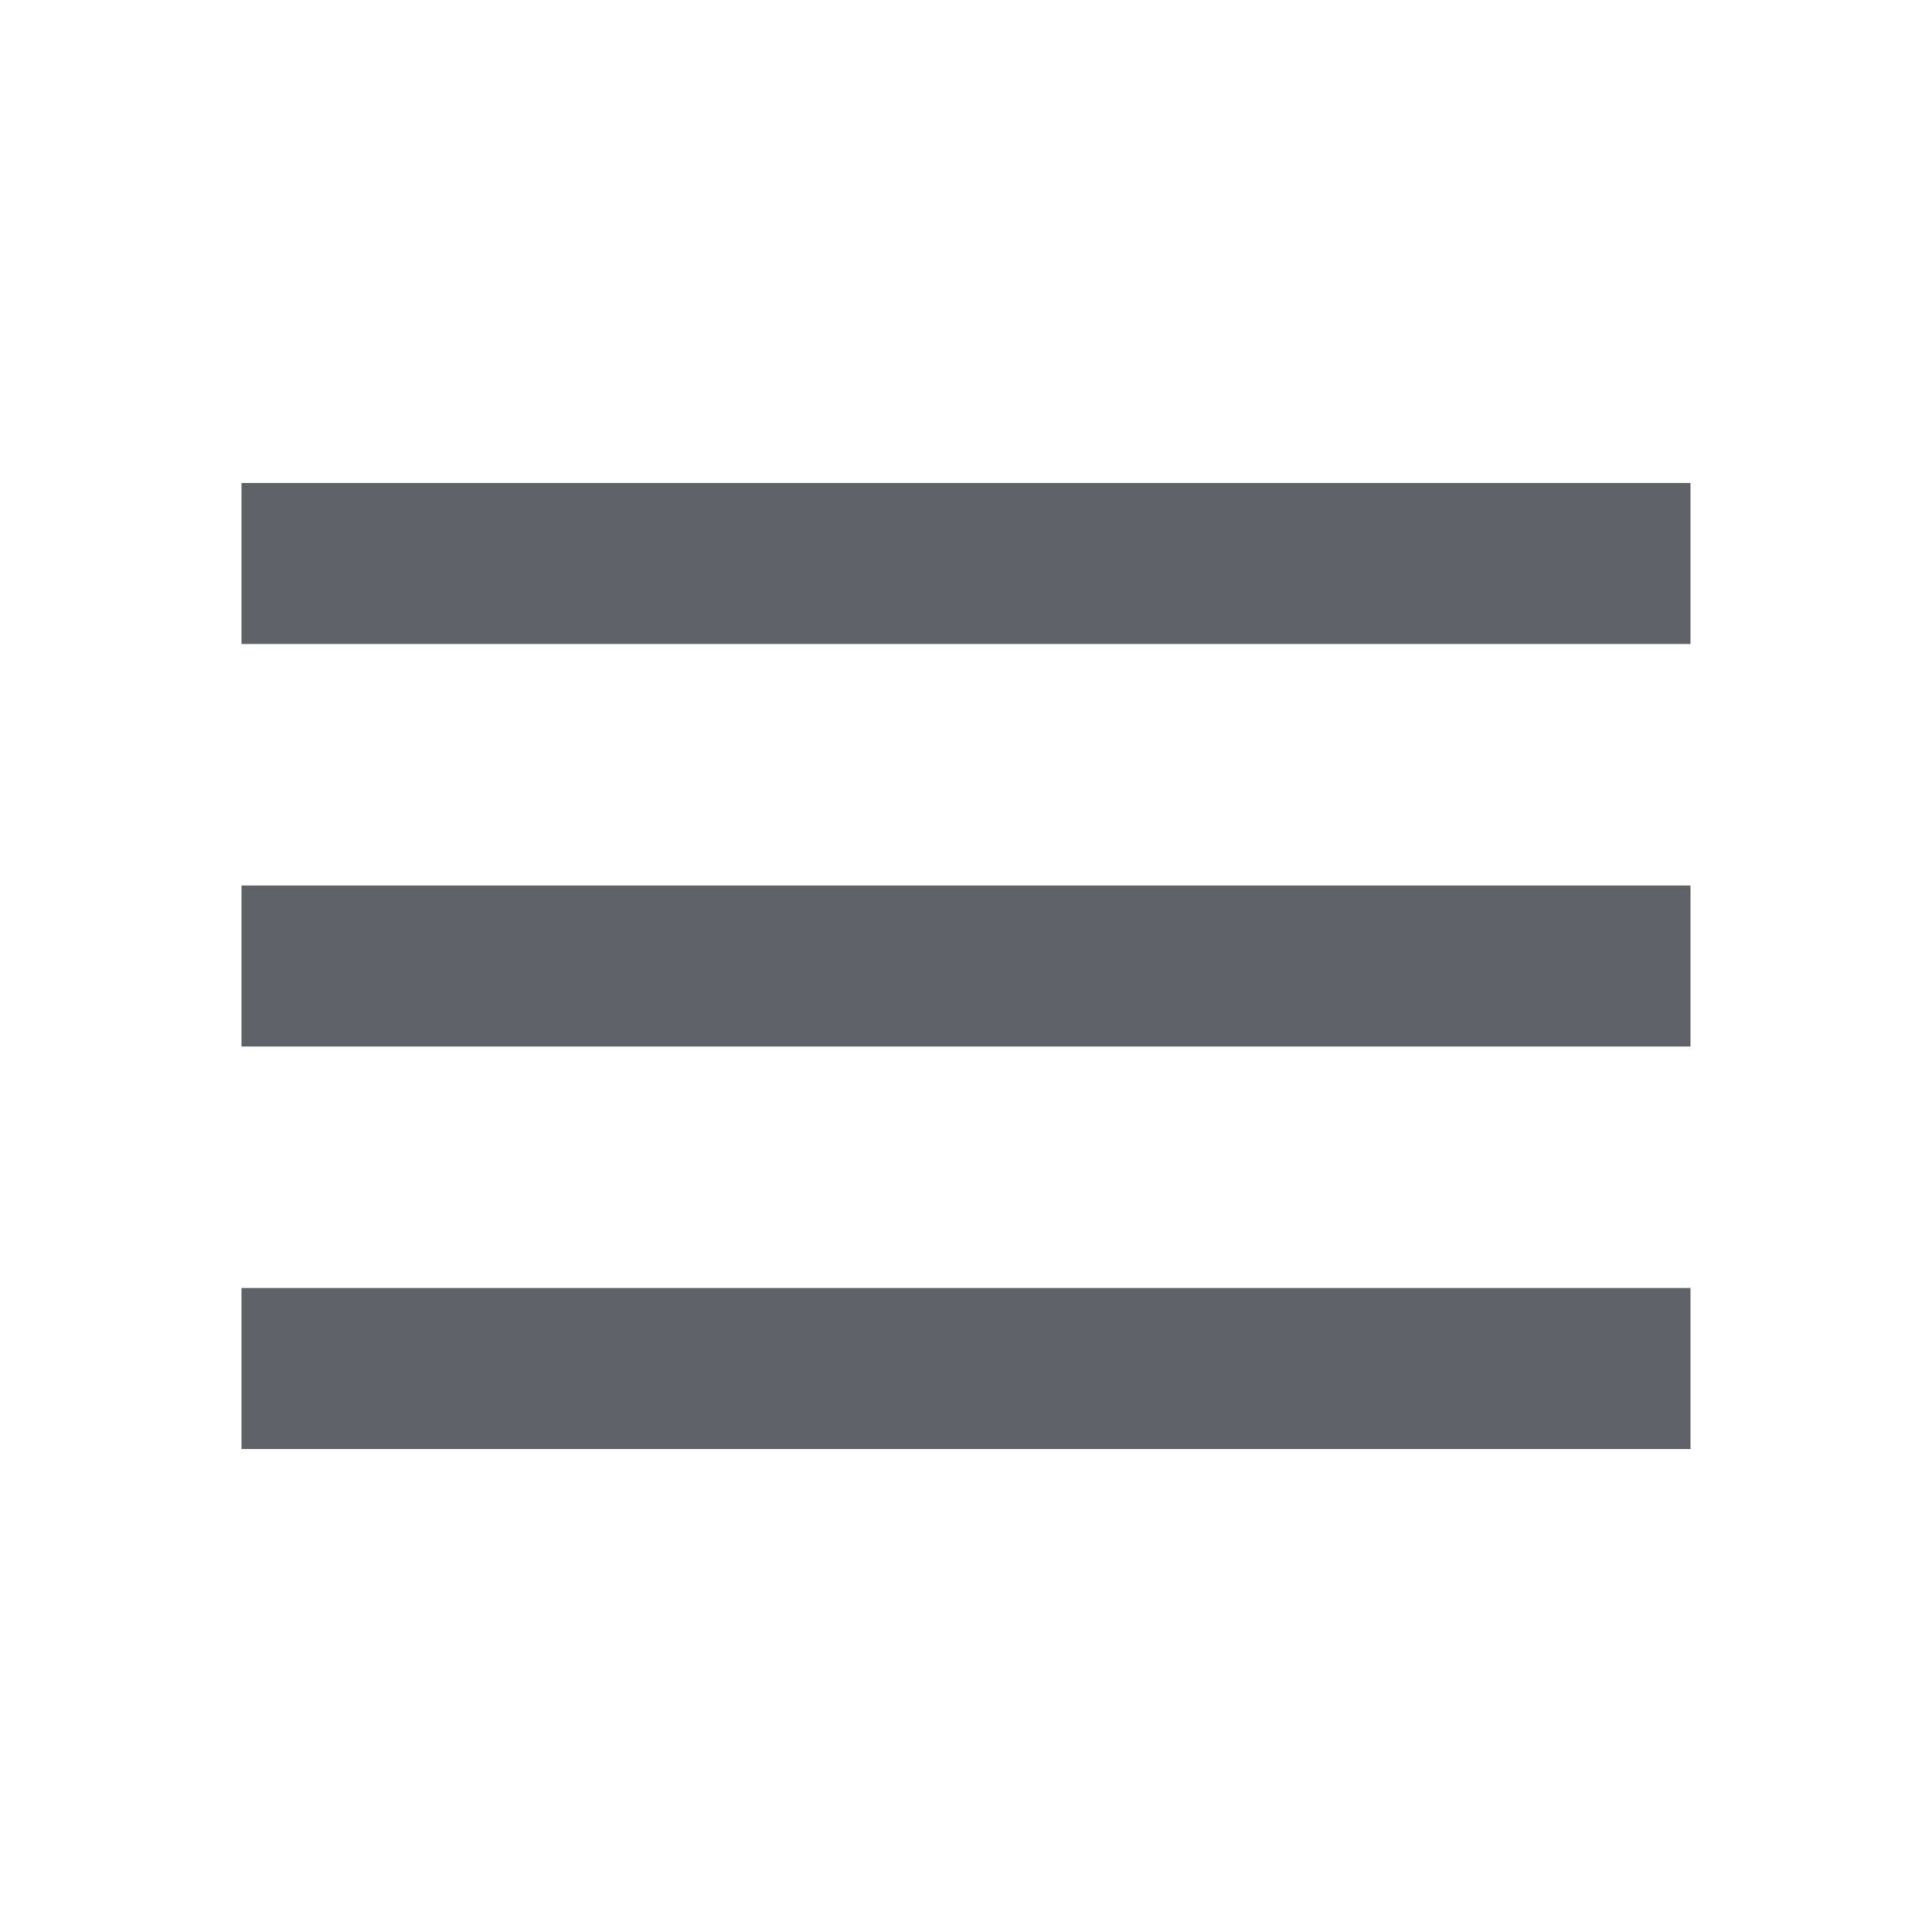
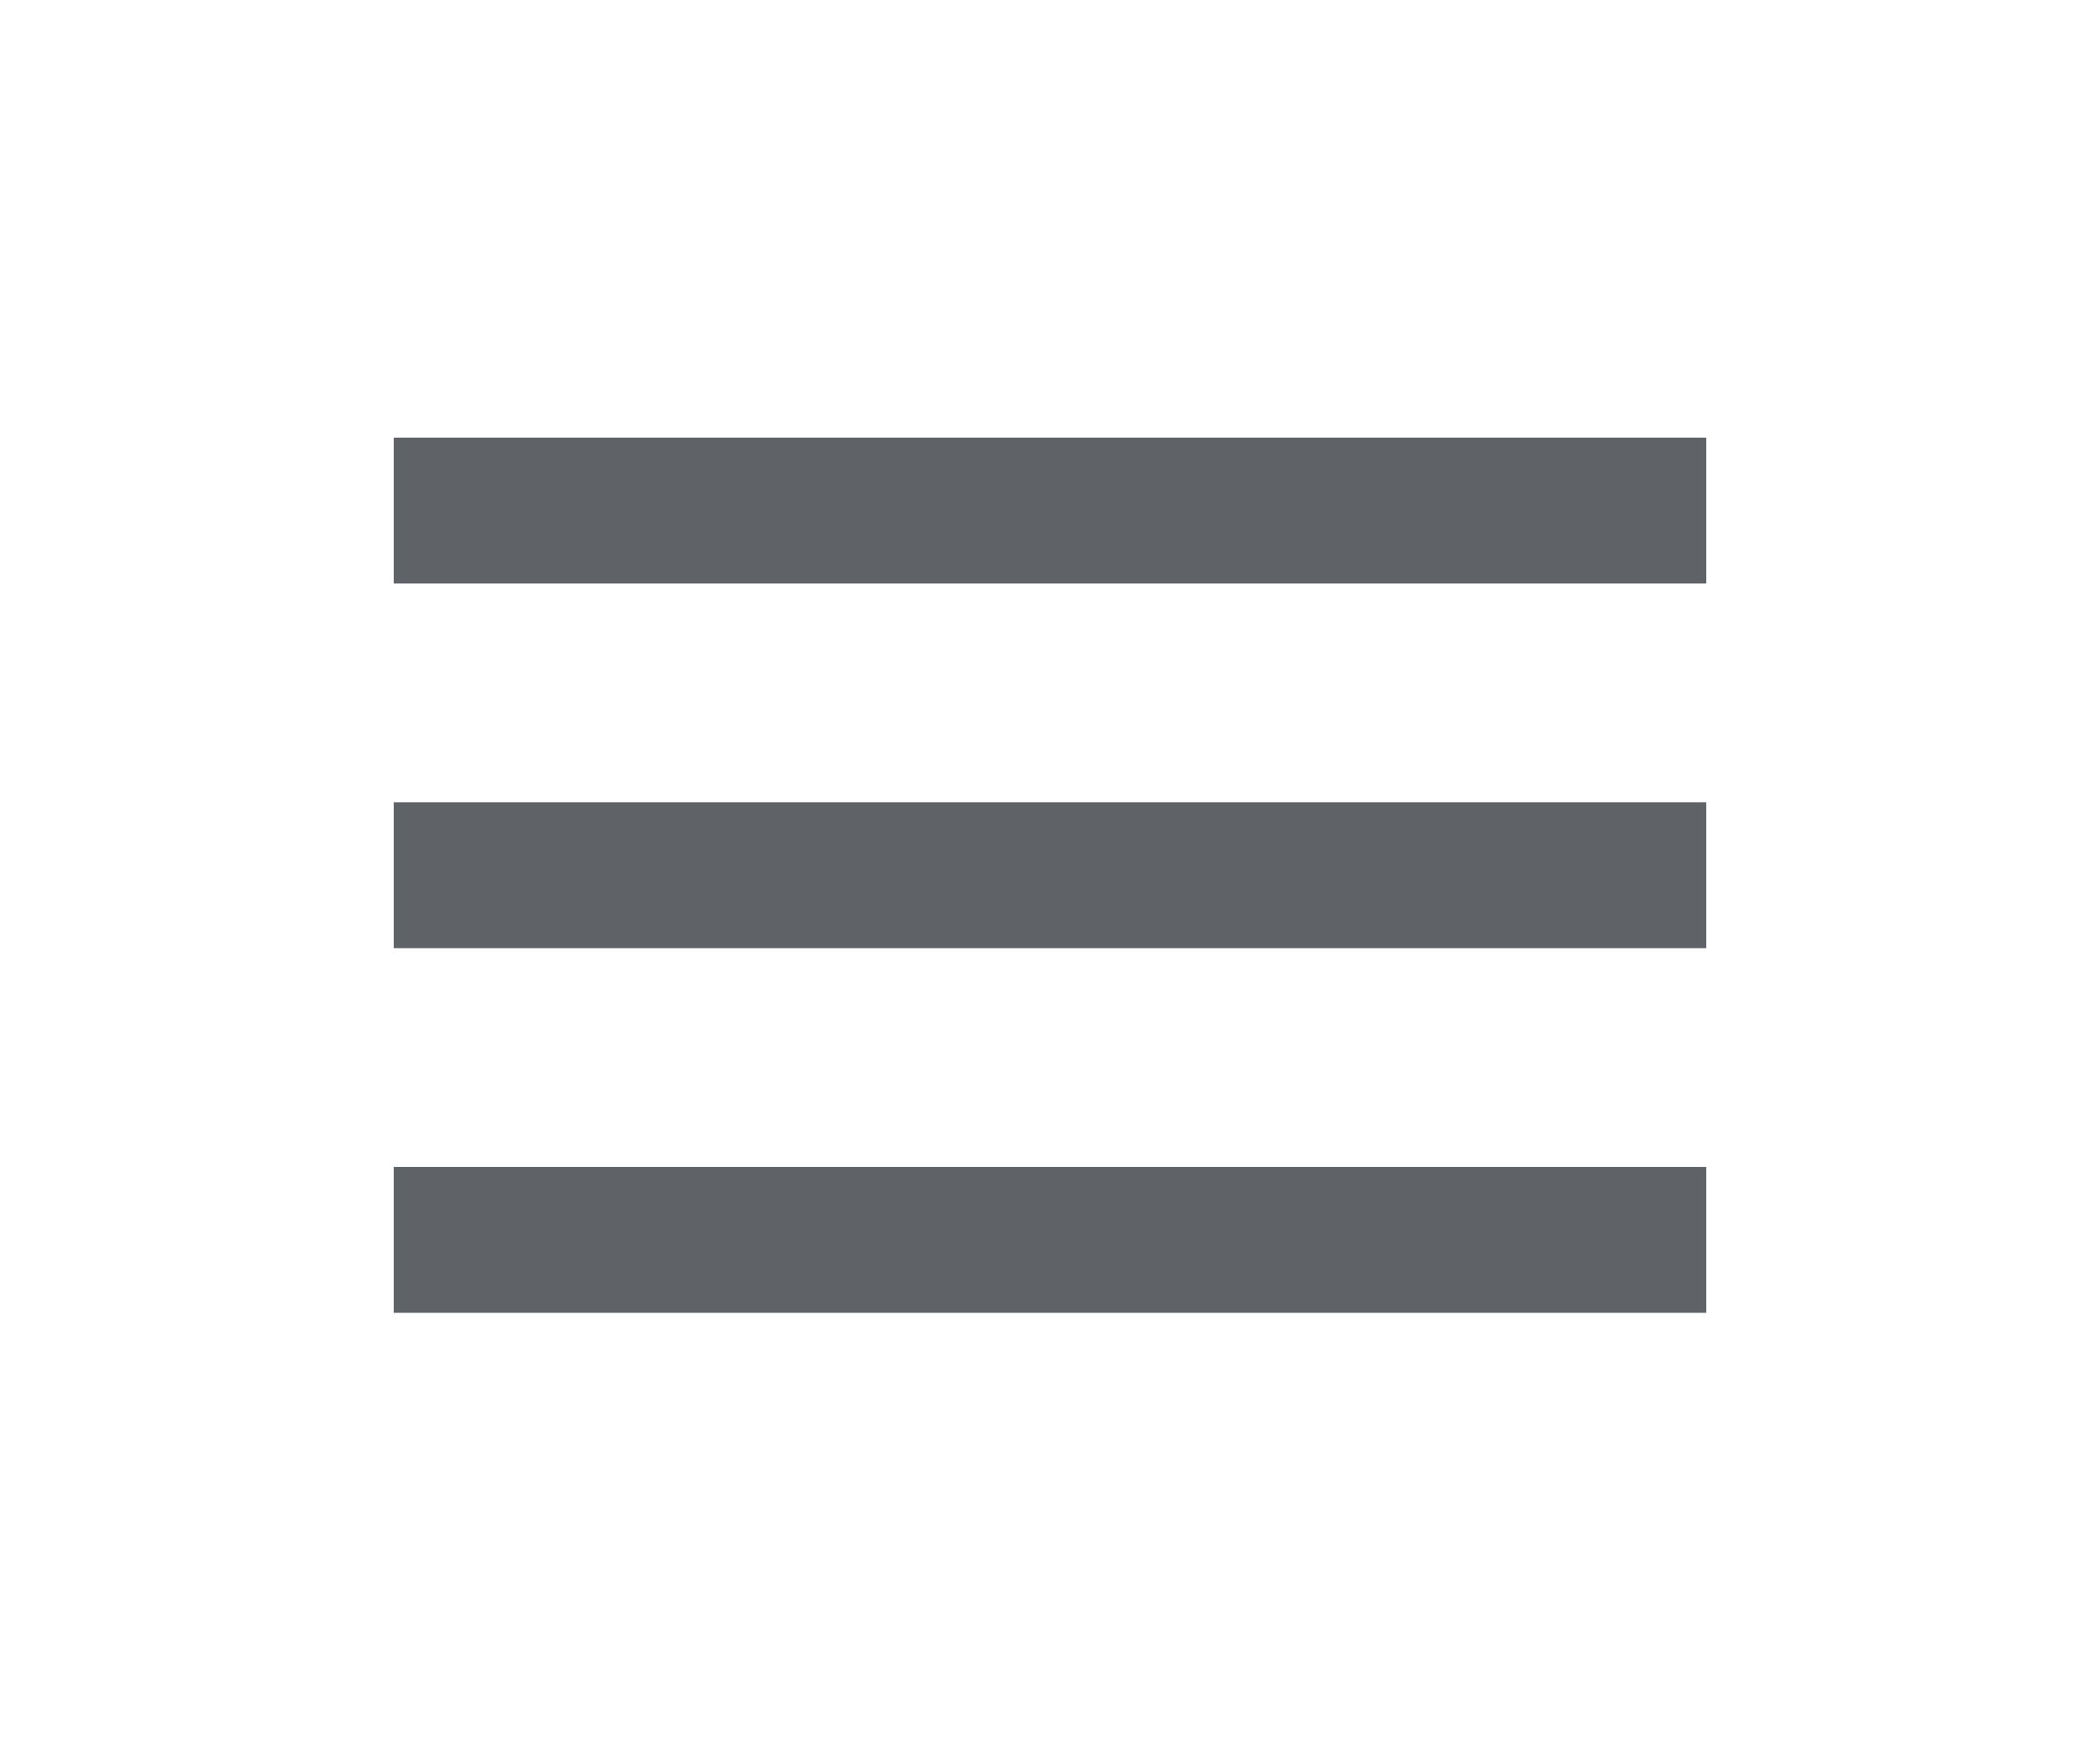
- <svg xmlns="http://www.w3.org/2000/svg" height="20px" viewBox="0 0 24 24" width="20px" fill="#5f6368">
+ <svg xmlns="http://www.w3.org/2000/svg" height="20px" viewBox="0 0 24 24" width="24px" fill="#5f6368">
  <path d="M0 0h24v24H0V0z" fill="none" />
  <path d="M3 18h18v-2H3v2zm0-5h18v-2H3v2zm0-7v2h18V6H3z" />
</svg>
